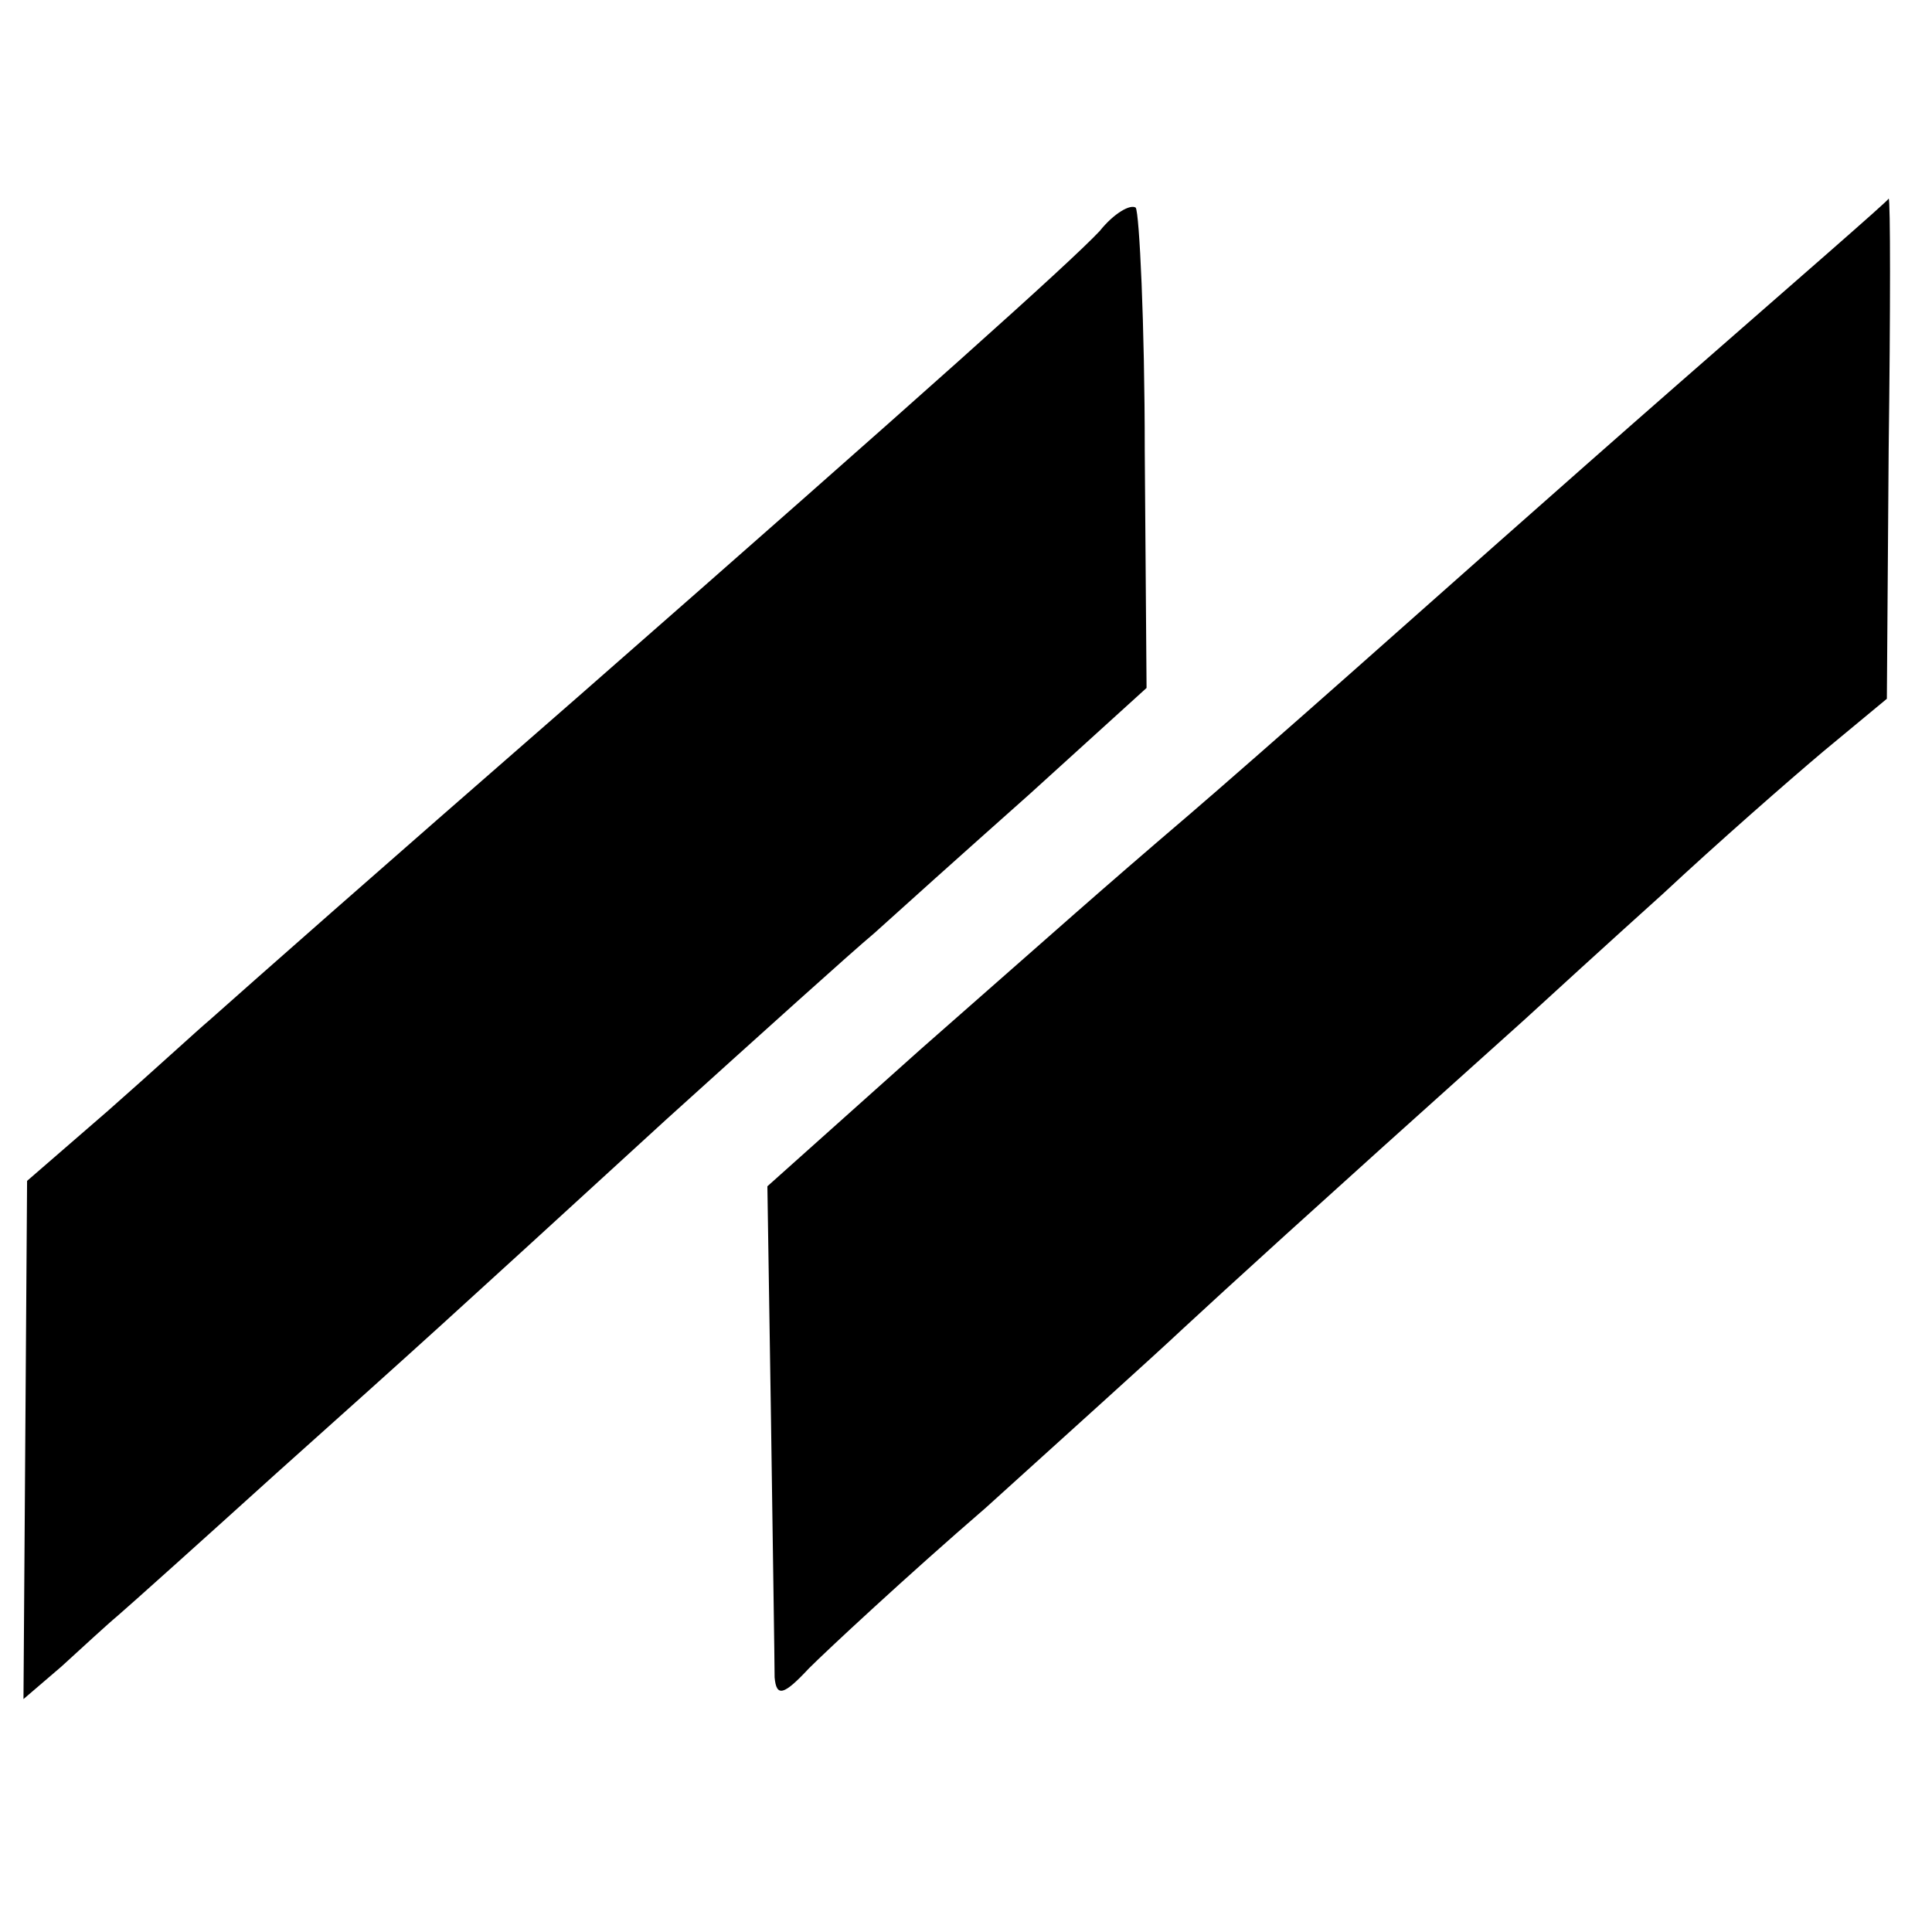
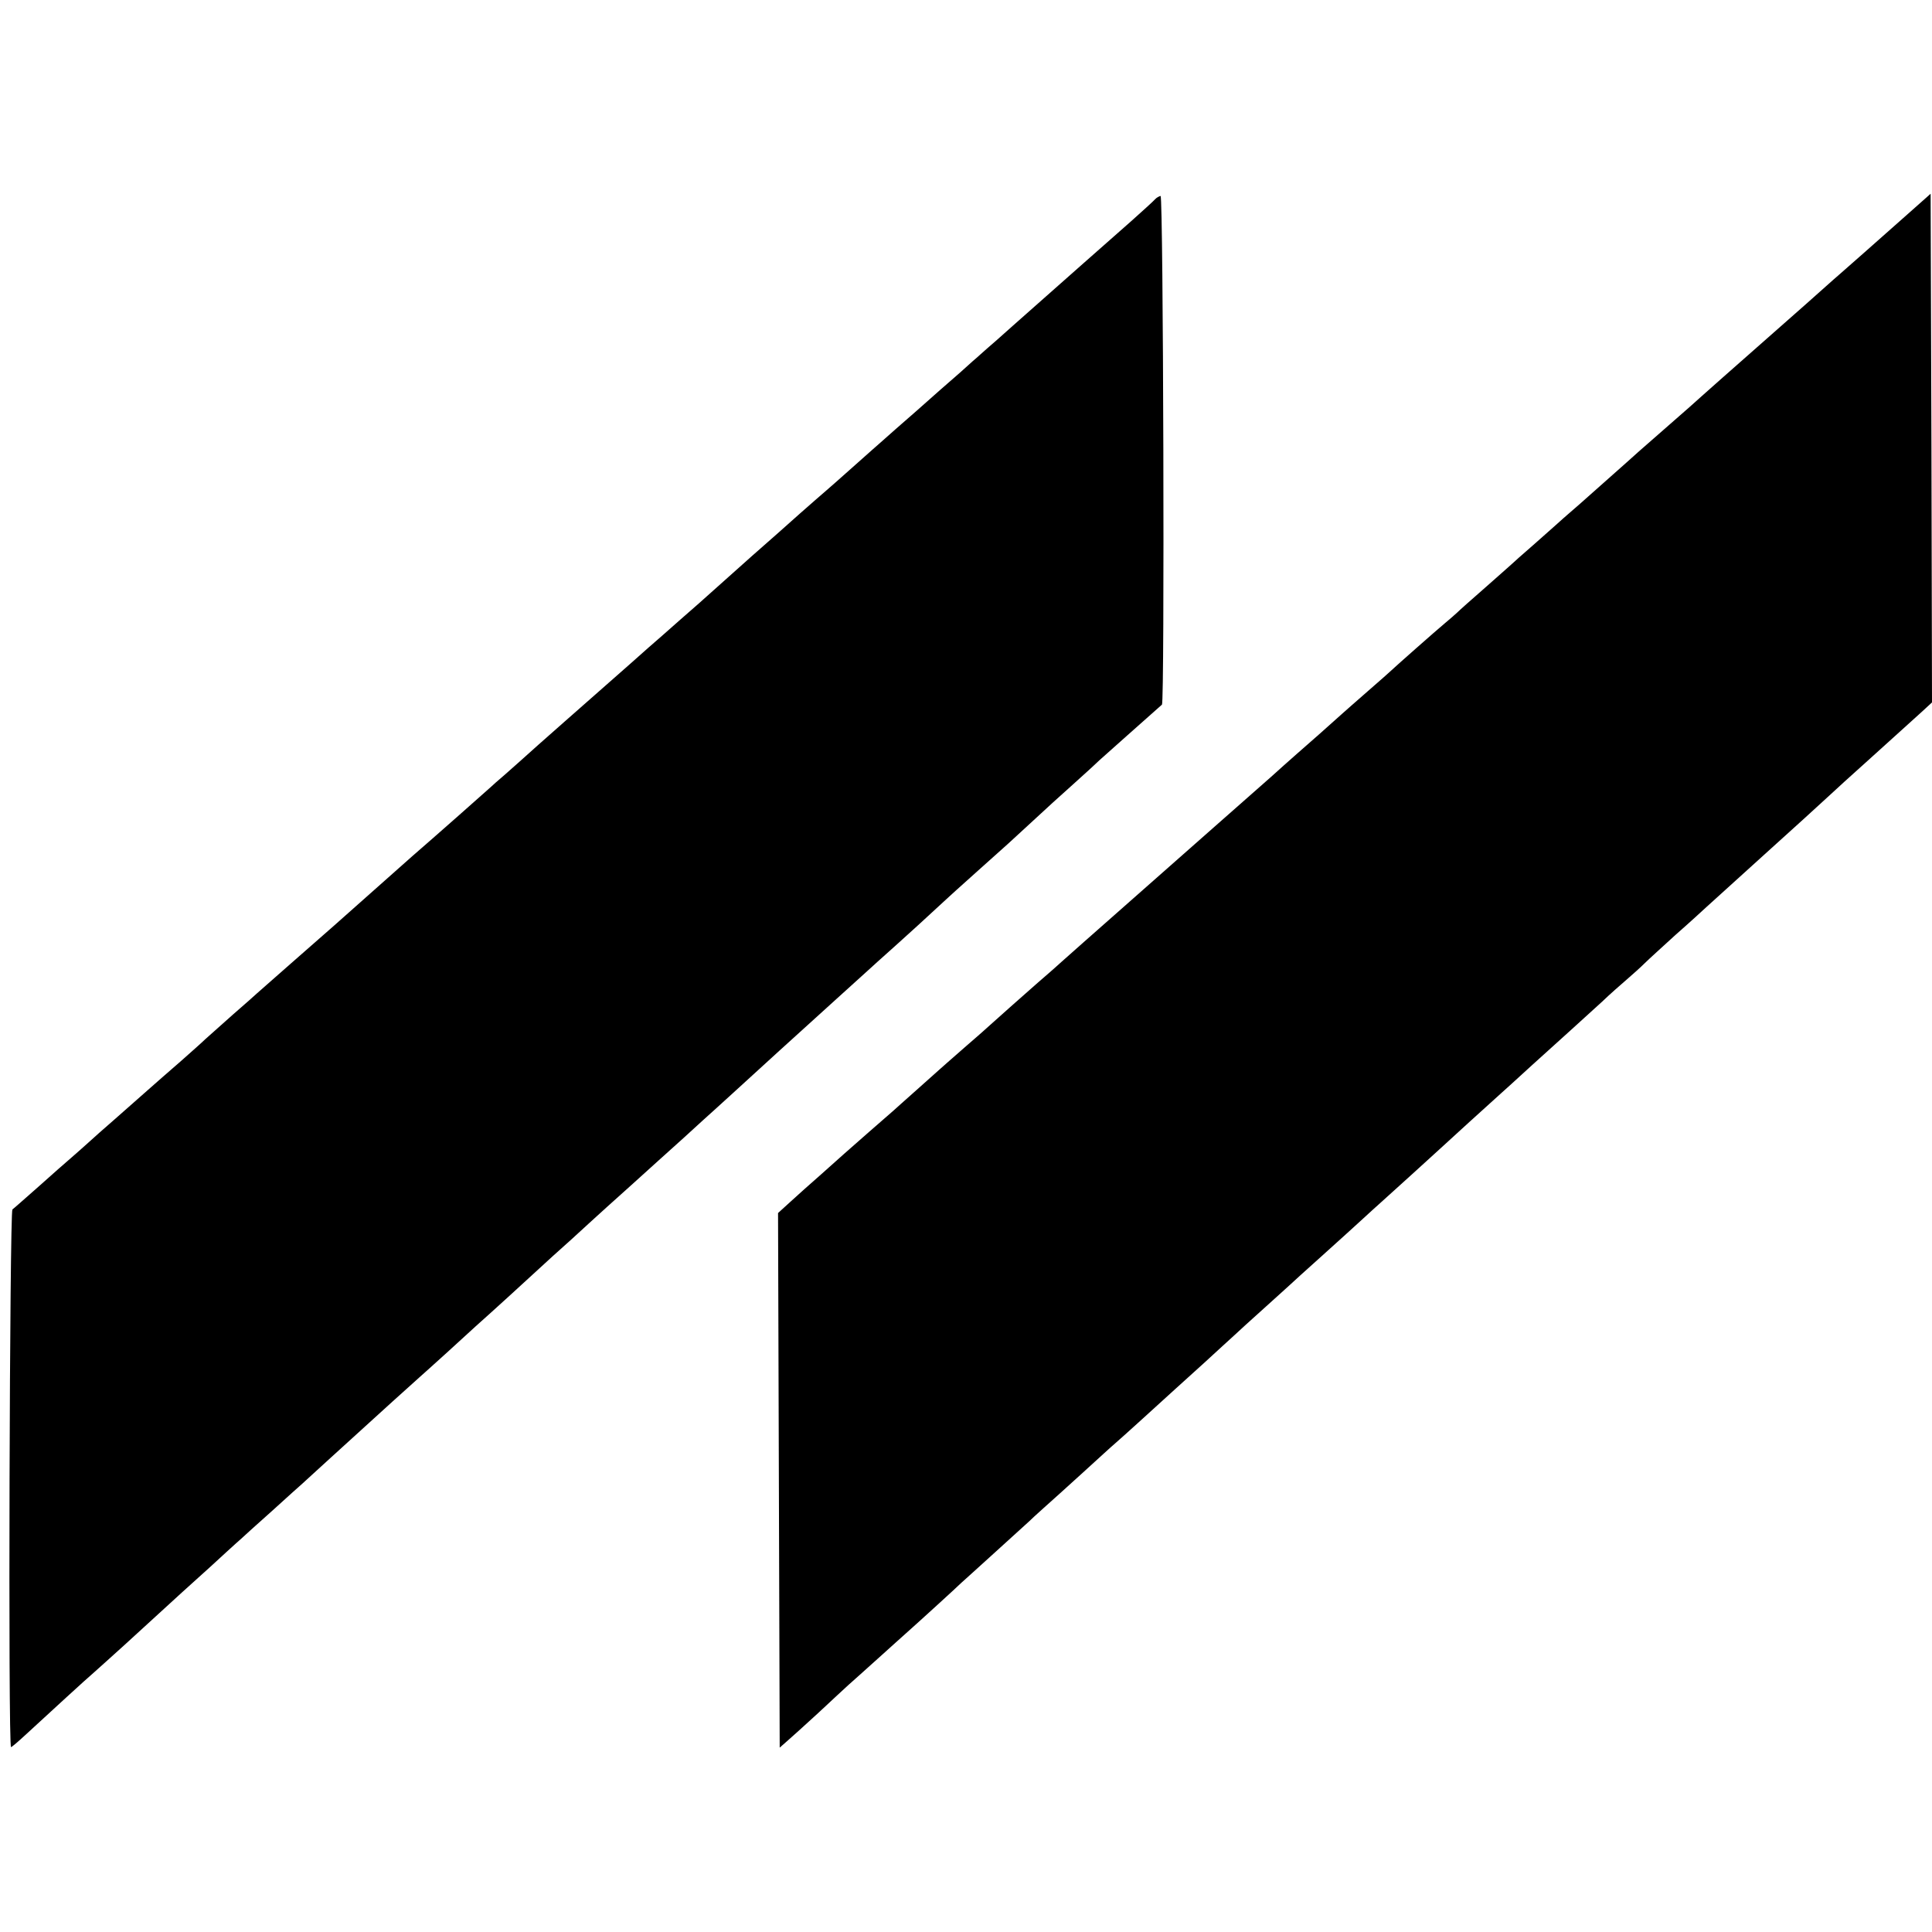
- <svg xmlns="http://www.w3.org/2000/svg" version="1.0" width="107pt" height="107pt" viewBox="0 0 107 107" preserveAspectRatio="xMidYMid meet">
-   <g transform="translate(0,107) scale(0.1,-0.1)" fill="#000000" stroke="none">
-     <path d="M609 942 c-17 -18 -95 -88 -289 -258 -117 -102 -177 -155 -204 -179 -6 -5 -31 -28 -56 -50 l-45 -39 -1 -144 -1 -143 21 18 c11 10 25 23 31 28 7 6 46 41 88 79 86 77 86 77 216 196 52 47 103 93 115 103 11 10 50 45 86 77 l65 59 -1 131 c0 71 -3 132 -5 135 -3 2 -12 -3 -20 -13z" />
-     <path d="M929 857 c-64 -56 -145 -128 -180 -159 -35 -31 -75 -66 -89 -78 -55 -47 -68 -59 -150 -131 l-85 -76 2 -129 c1 -71 2 -135 2 -143 1 -11 5 -10 19 5 10 10 54 51 98 89 43 39 92 83 109 99 26 24 63 58 189 171 12 11 47 43 77 70 30 28 70 63 89 79 l35 29 1 138 c1 77 1 139 0 139 0 -1 -53 -47 -117 -103z" />
+ <svg xmlns="http://www.w3.org/2000/svg" version="1.0" width="700pt" height="700pt" viewBox="0 0 700 700" preserveAspectRatio="xMidYMid meet">
+   <g transform="translate(0,700) scale(0.1,-0.1)" fill="#000000" stroke="none">
+     <path d="M6915 6227 c-118 -105 -225 -199 -249 -220 -12 -10 -34 -30 -51 -45 -16 -15 -106 -94 -200 -177 -169 -149 -228 -201 -249 -220 -6 -6 -67 -60 -136 -120 -69 -60 -130 -114 -136 -120 -34 -30 -99 -88 -169 -150 -44 -38 -85 -74 -91 -80 -6 -5 -42 -37 -79 -70 -38 -33 -73 -64 -79 -70 -6 -5 -49 -44 -96 -85 -47 -41 -92 -81 -101 -90 -9 -8 -29 -26 -45 -39 -29 -24 -184 -161 -194 -171 -3 -3 -41 -37 -85 -75 -44 -39 -85 -74 -91 -80 -6 -5 -44 -39 -84 -75 -41 -36 -120 -105 -175 -155 -56 -49 -151 -133 -211 -186 -154 -136 -386 -341 -468 -413 -38 -34 -74 -66 -80 -71 -6 -6 -47 -42 -91 -80 -68 -60 -119 -105 -169 -150 -6 -6 -47 -42 -91 -80 -44 -39 -85 -74 -91 -80 -6 -5 -44 -39 -84 -75 -40 -36 -78 -69 -84 -75 -6 -5 -45 -39 -86 -75 -41 -36 -82 -72 -91 -80 -9 -8 -47 -42 -84 -75 -38 -33 -88 -78 -112 -100 l-44 -40 3 -968 3 -969 25 22 c14 12 65 58 114 103 48 45 98 91 110 102 13 11 60 54 106 95 46 41 95 86 109 98 15 13 62 56 105 95 44 40 84 77 90 83 6 5 63 57 126 114 63 57 117 106 120 109 3 3 25 24 50 46 25 22 89 80 143 129 54 49 106 97 117 106 19 16 161 145 219 198 14 13 62 56 105 95 43 40 91 83 106 97 15 14 64 59 110 100 46 41 88 80 94 85 6 6 58 53 116 105 58 52 125 113 149 135 24 22 49 45 55 50 27 24 221 200 226 205 3 3 50 46 104 95 55 50 107 97 116 105 9 8 59 53 110 100 112 101 186 168 255 231 27 26 68 62 89 80 22 19 51 45 65 59 14 14 65 60 112 103 48 42 97 87 111 100 27 25 195 176 212 192 67 60 233 211 241 219 6 6 73 67 150 136 76 69 156 141 177 160 l38 35 -2 922 -3 921 -80 -71z" />
+     <path d="M4184 6277 c-6 -7 -44 -41 -84 -77 -69 -61 -260 -229 -430 -380 -40 -36 -82 -73 -94 -83 -12 -10 -34 -31 -51 -45 -16 -15 -70 -63 -120 -106 -49 -44 -121 -107 -159 -140 -38 -34 -77 -68 -86 -76 -9 -8 -46 -41 -81 -72 -35 -31 -73 -65 -85 -75 -12 -10 -54 -47 -95 -83 -40 -36 -118 -105 -174 -154 -55 -49 -118 -105 -140 -125 -22 -20 -76 -68 -120 -106 -44 -39 -95 -84 -115 -101 -19 -17 -100 -89 -180 -159 -80 -70 -179 -158 -220 -194 -41 -37 -95 -85 -120 -107 -25 -21 -47 -41 -50 -44 -5 -5 -221 -196 -285 -251 -26 -23 -162 -144 -285 -253 -19 -17 -89 -78 -155 -136 -66 -58 -122 -107 -125 -110 -3 -3 -41 -37 -85 -75 -44 -39 -89 -79 -101 -90 -11 -11 -52 -47 -89 -80 -38 -33 -92 -80 -120 -105 -28 -25 -82 -72 -119 -105 -38 -33 -81 -71 -96 -85 -15 -14 -43 -38 -61 -54 -19 -16 -72 -63 -119 -105 -47 -41 -89 -79 -95 -83 -10 -9 -16 -1948 -5 -1948 3 0 26 20 51 43 88 81 224 206 249 227 13 12 63 56 110 99 47 43 141 129 210 192 69 62 143 129 164 149 21 19 44 40 50 45 6 6 56 51 111 100 55 50 105 95 111 100 6 6 53 48 104 95 189 172 297 270 320 290 10 9 55 49 100 90 45 41 92 84 104 95 52 46 201 182 231 210 18 17 70 64 116 105 45 41 87 80 93 85 6 6 61 55 121 109 61 55 148 134 194 175 46 42 95 87 110 100 14 13 44 40 66 60 135 123 190 174 375 341 58 52 110 100 116 105 6 6 51 46 100 90 49 44 116 105 148 135 33 30 65 60 71 65 7 6 46 41 88 79 90 80 111 99 193 175 33 31 98 90 144 131 46 41 88 80 94 86 8 7 186 166 226 201 10 9 5 1843 -5 1843 -5 -1 -15 -6 -21 -13z" />
  </g>
</svg>
